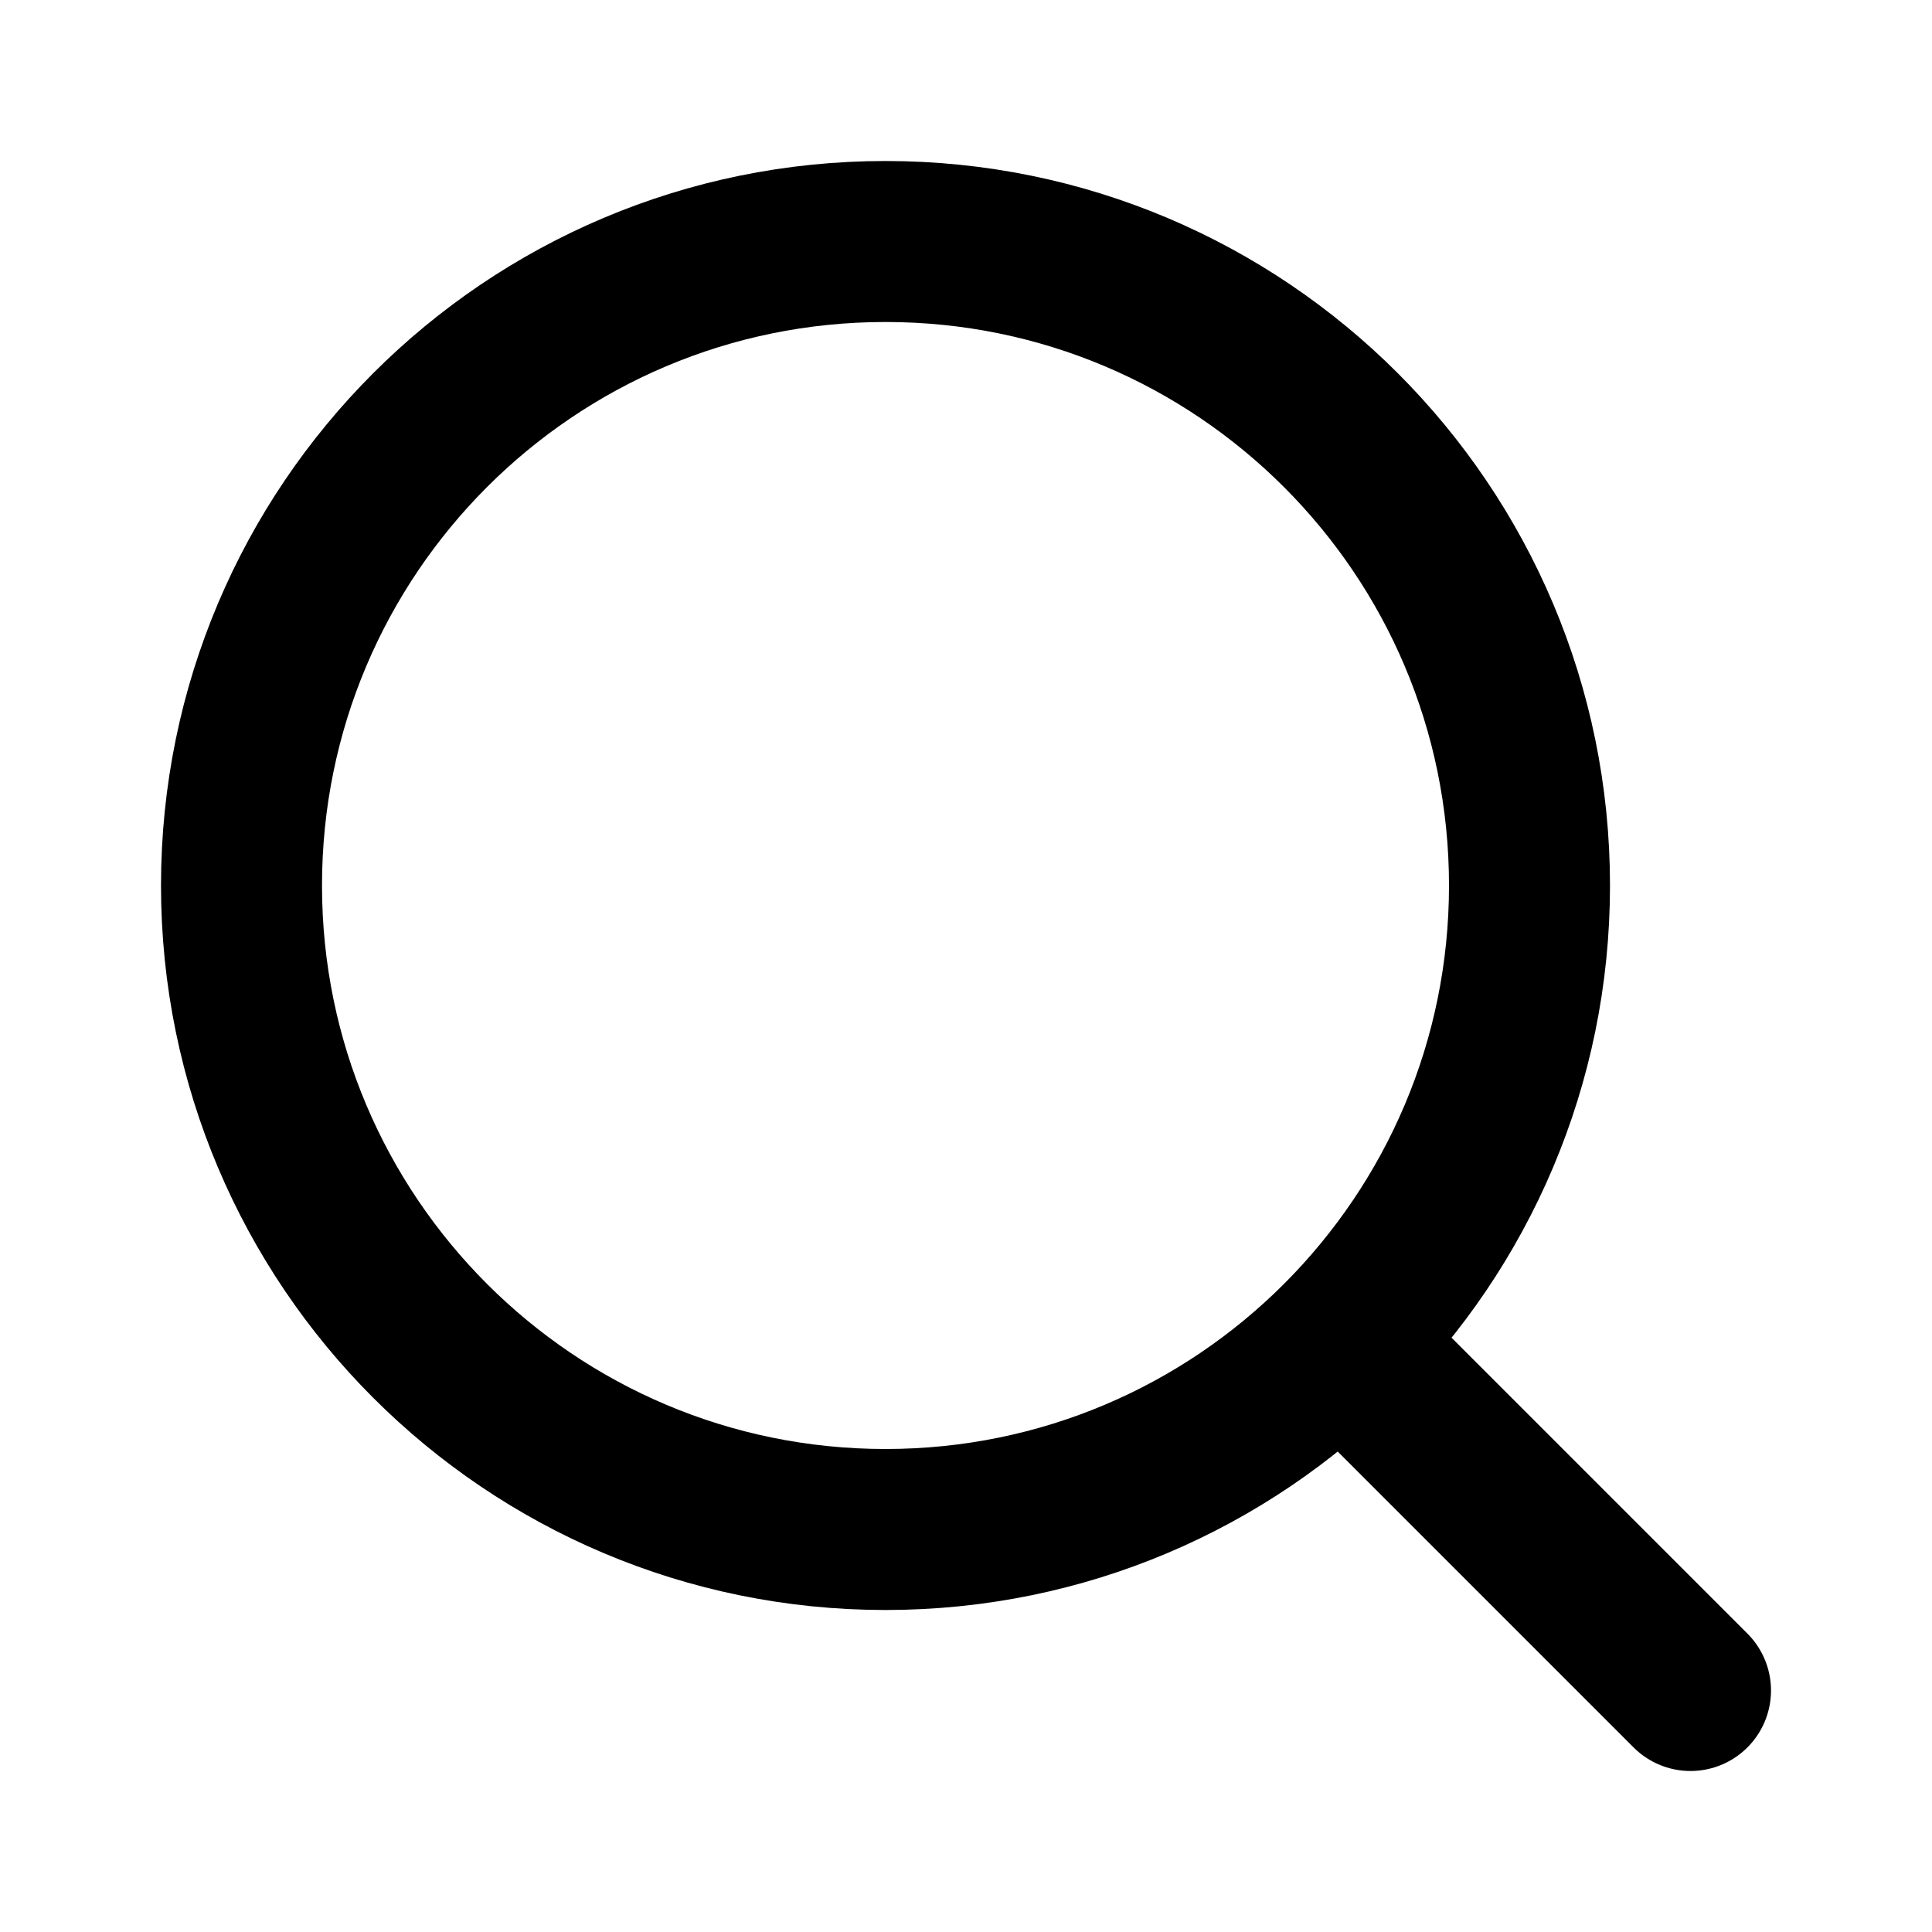
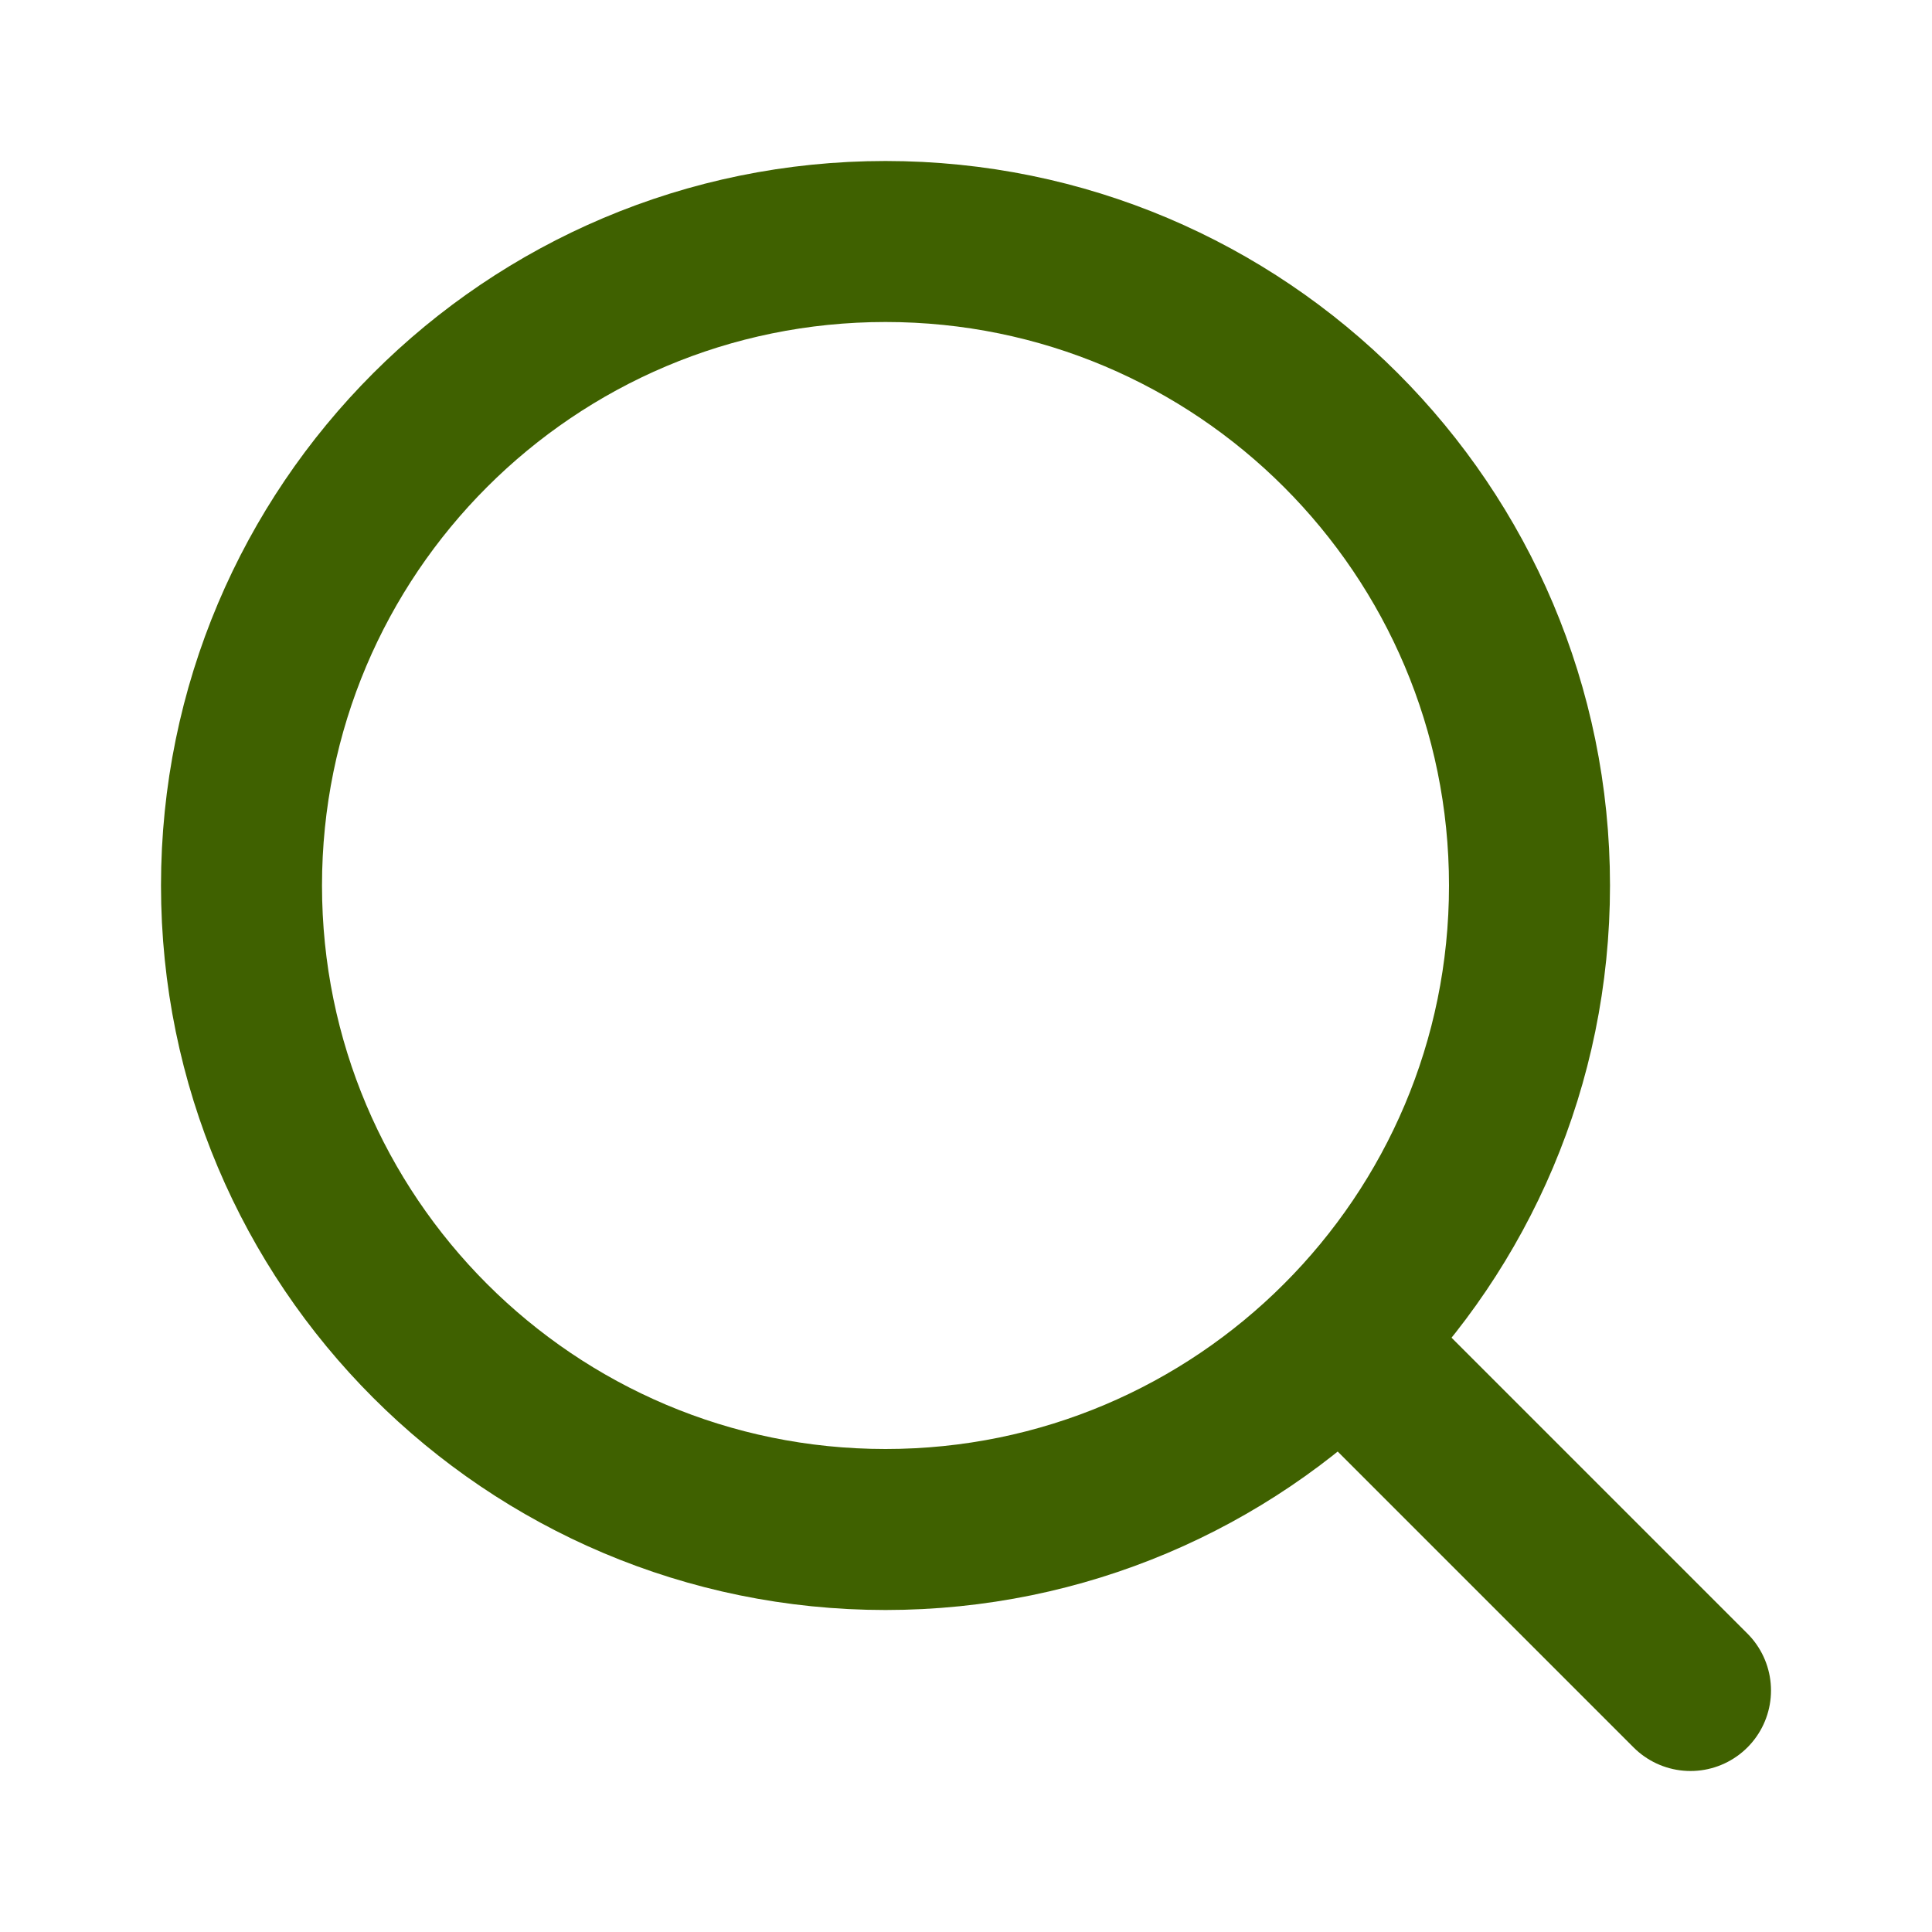
- <svg xmlns="http://www.w3.org/2000/svg" width="24" height="24" viewBox="0 0 24 24" fill="none" stroke="currentColor" stroke-width="2" stroke-linecap="round" stroke-linejoin="round">
+ <svg xmlns="http://www.w3.org/2000/svg" width="24" height="24" viewBox="0 0 24 24" fill="none" stroke="#3F6100" stroke-width="2" stroke-linecap="round" stroke-linejoin="round">
  <path d="m21 21-4.34-4.34" />
  <circle cx="11" cy="11" r="8" />
</svg>
